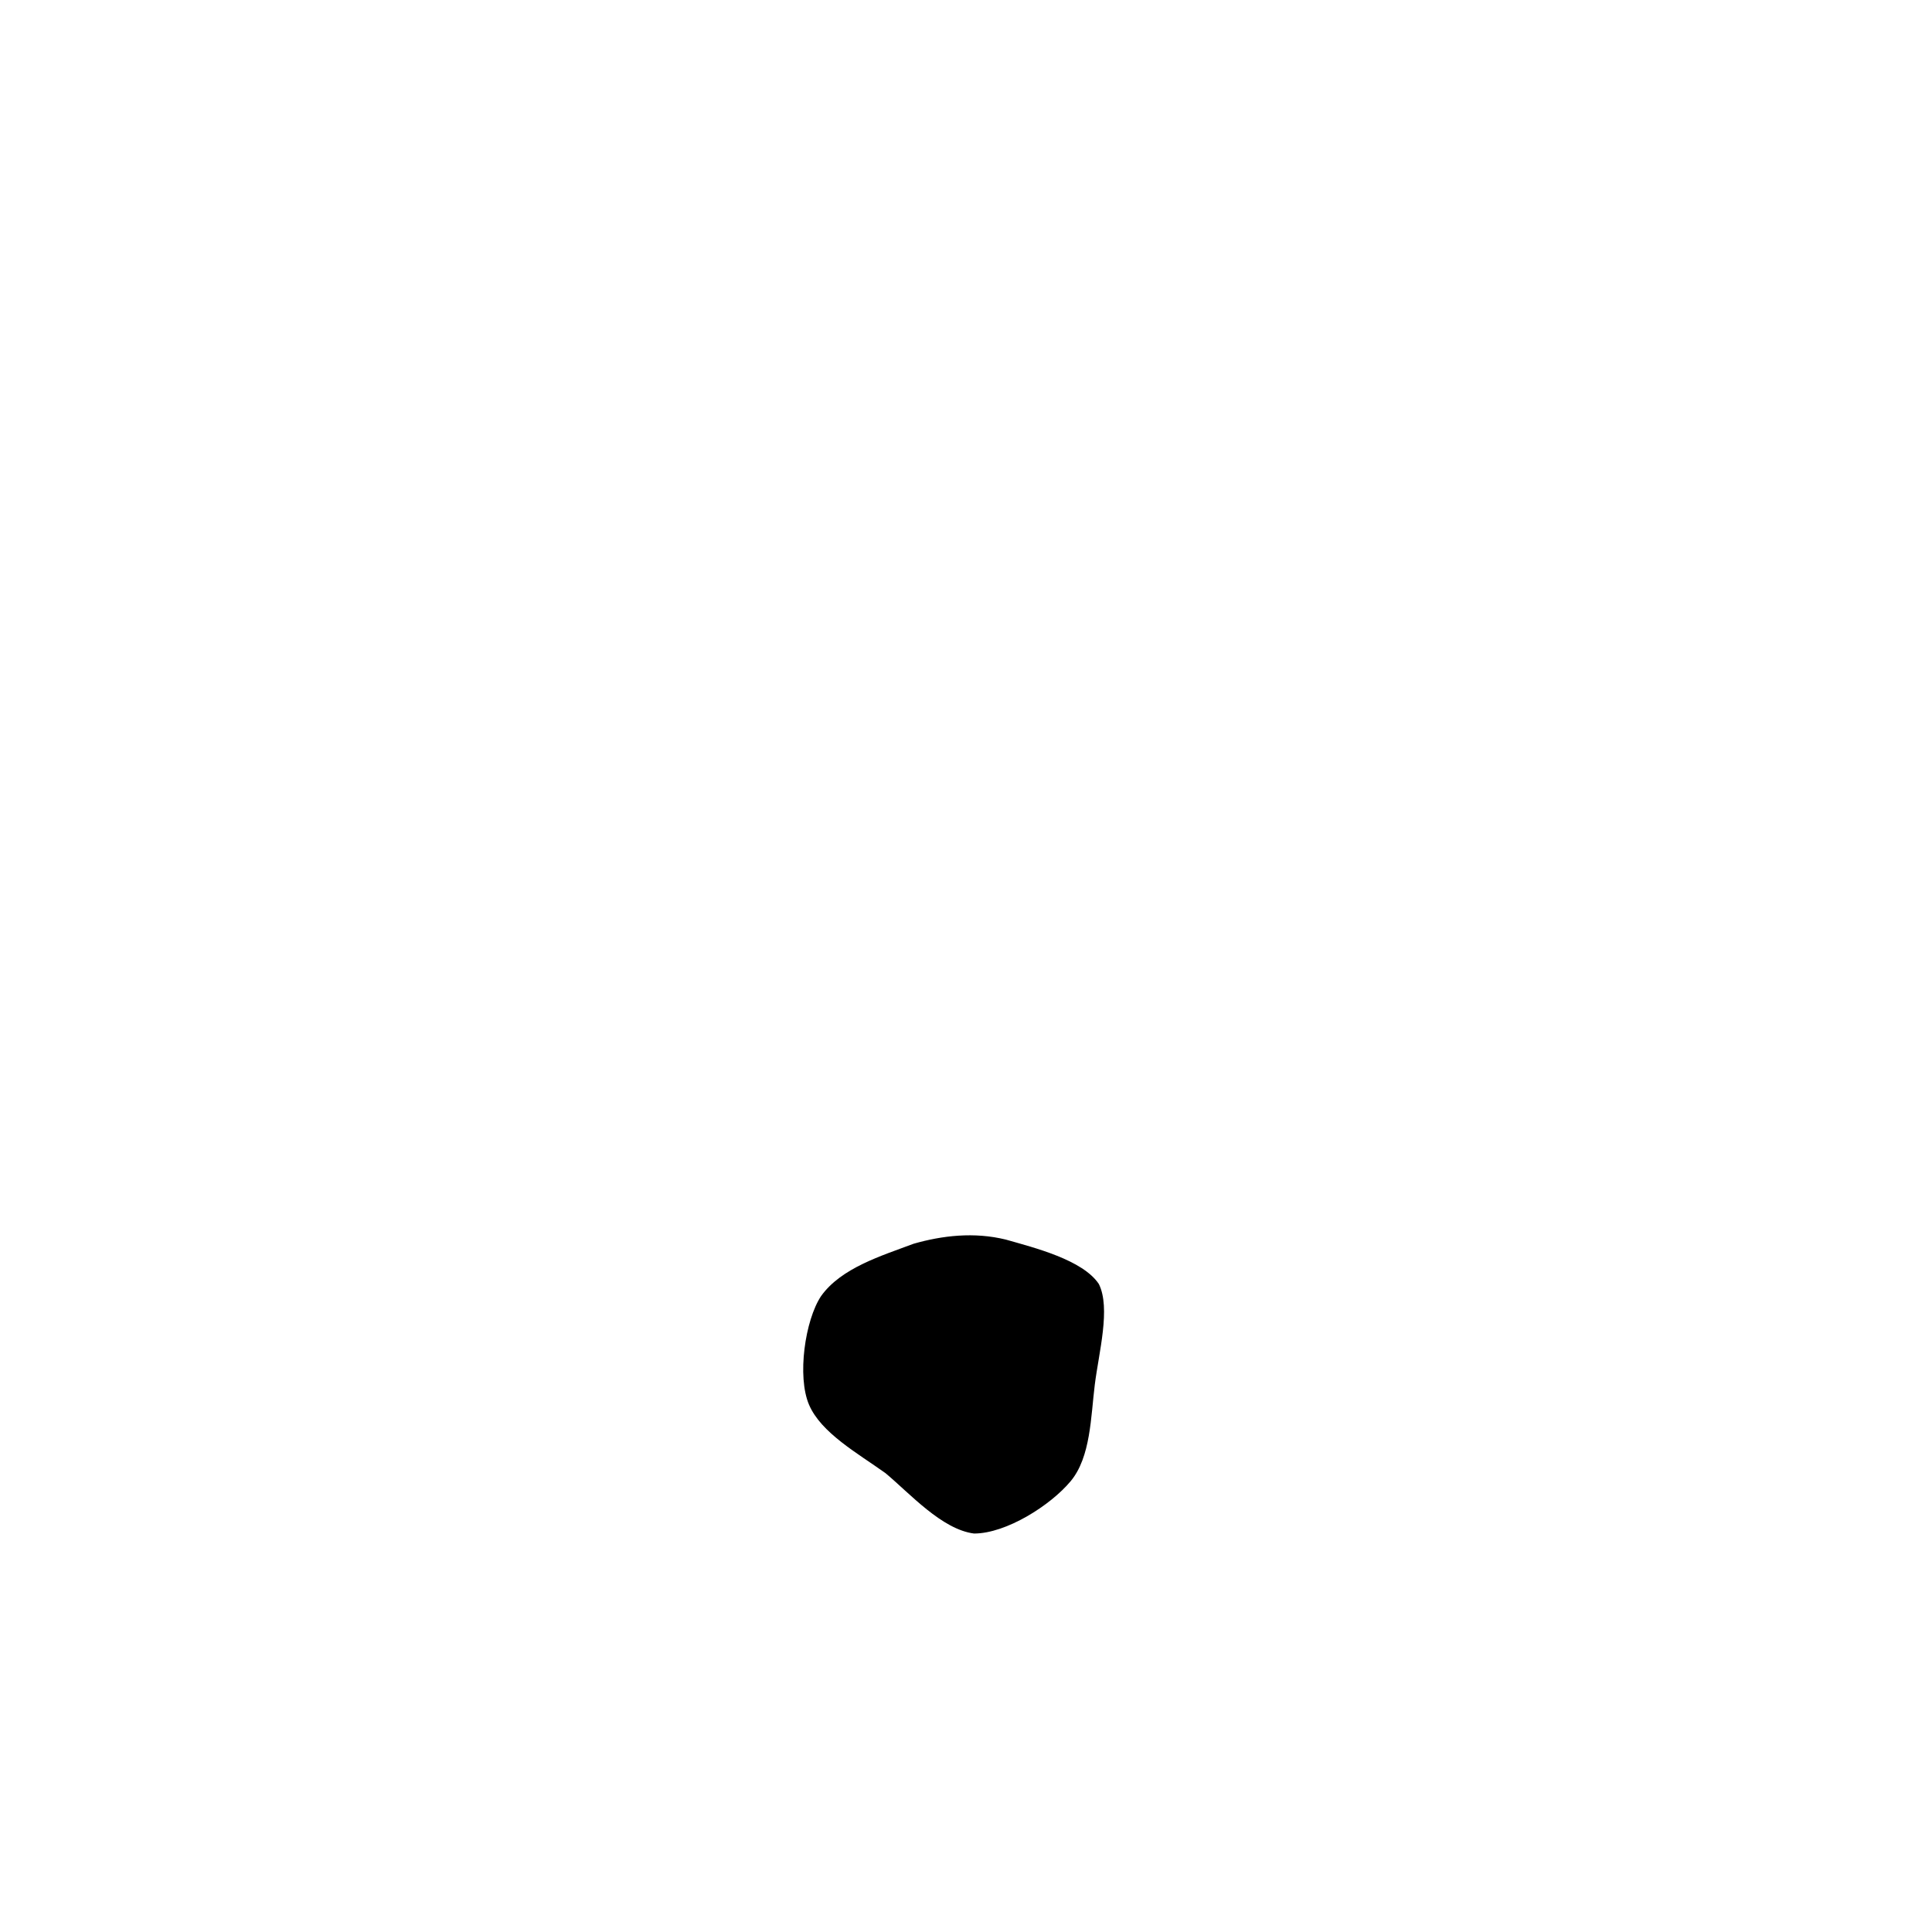
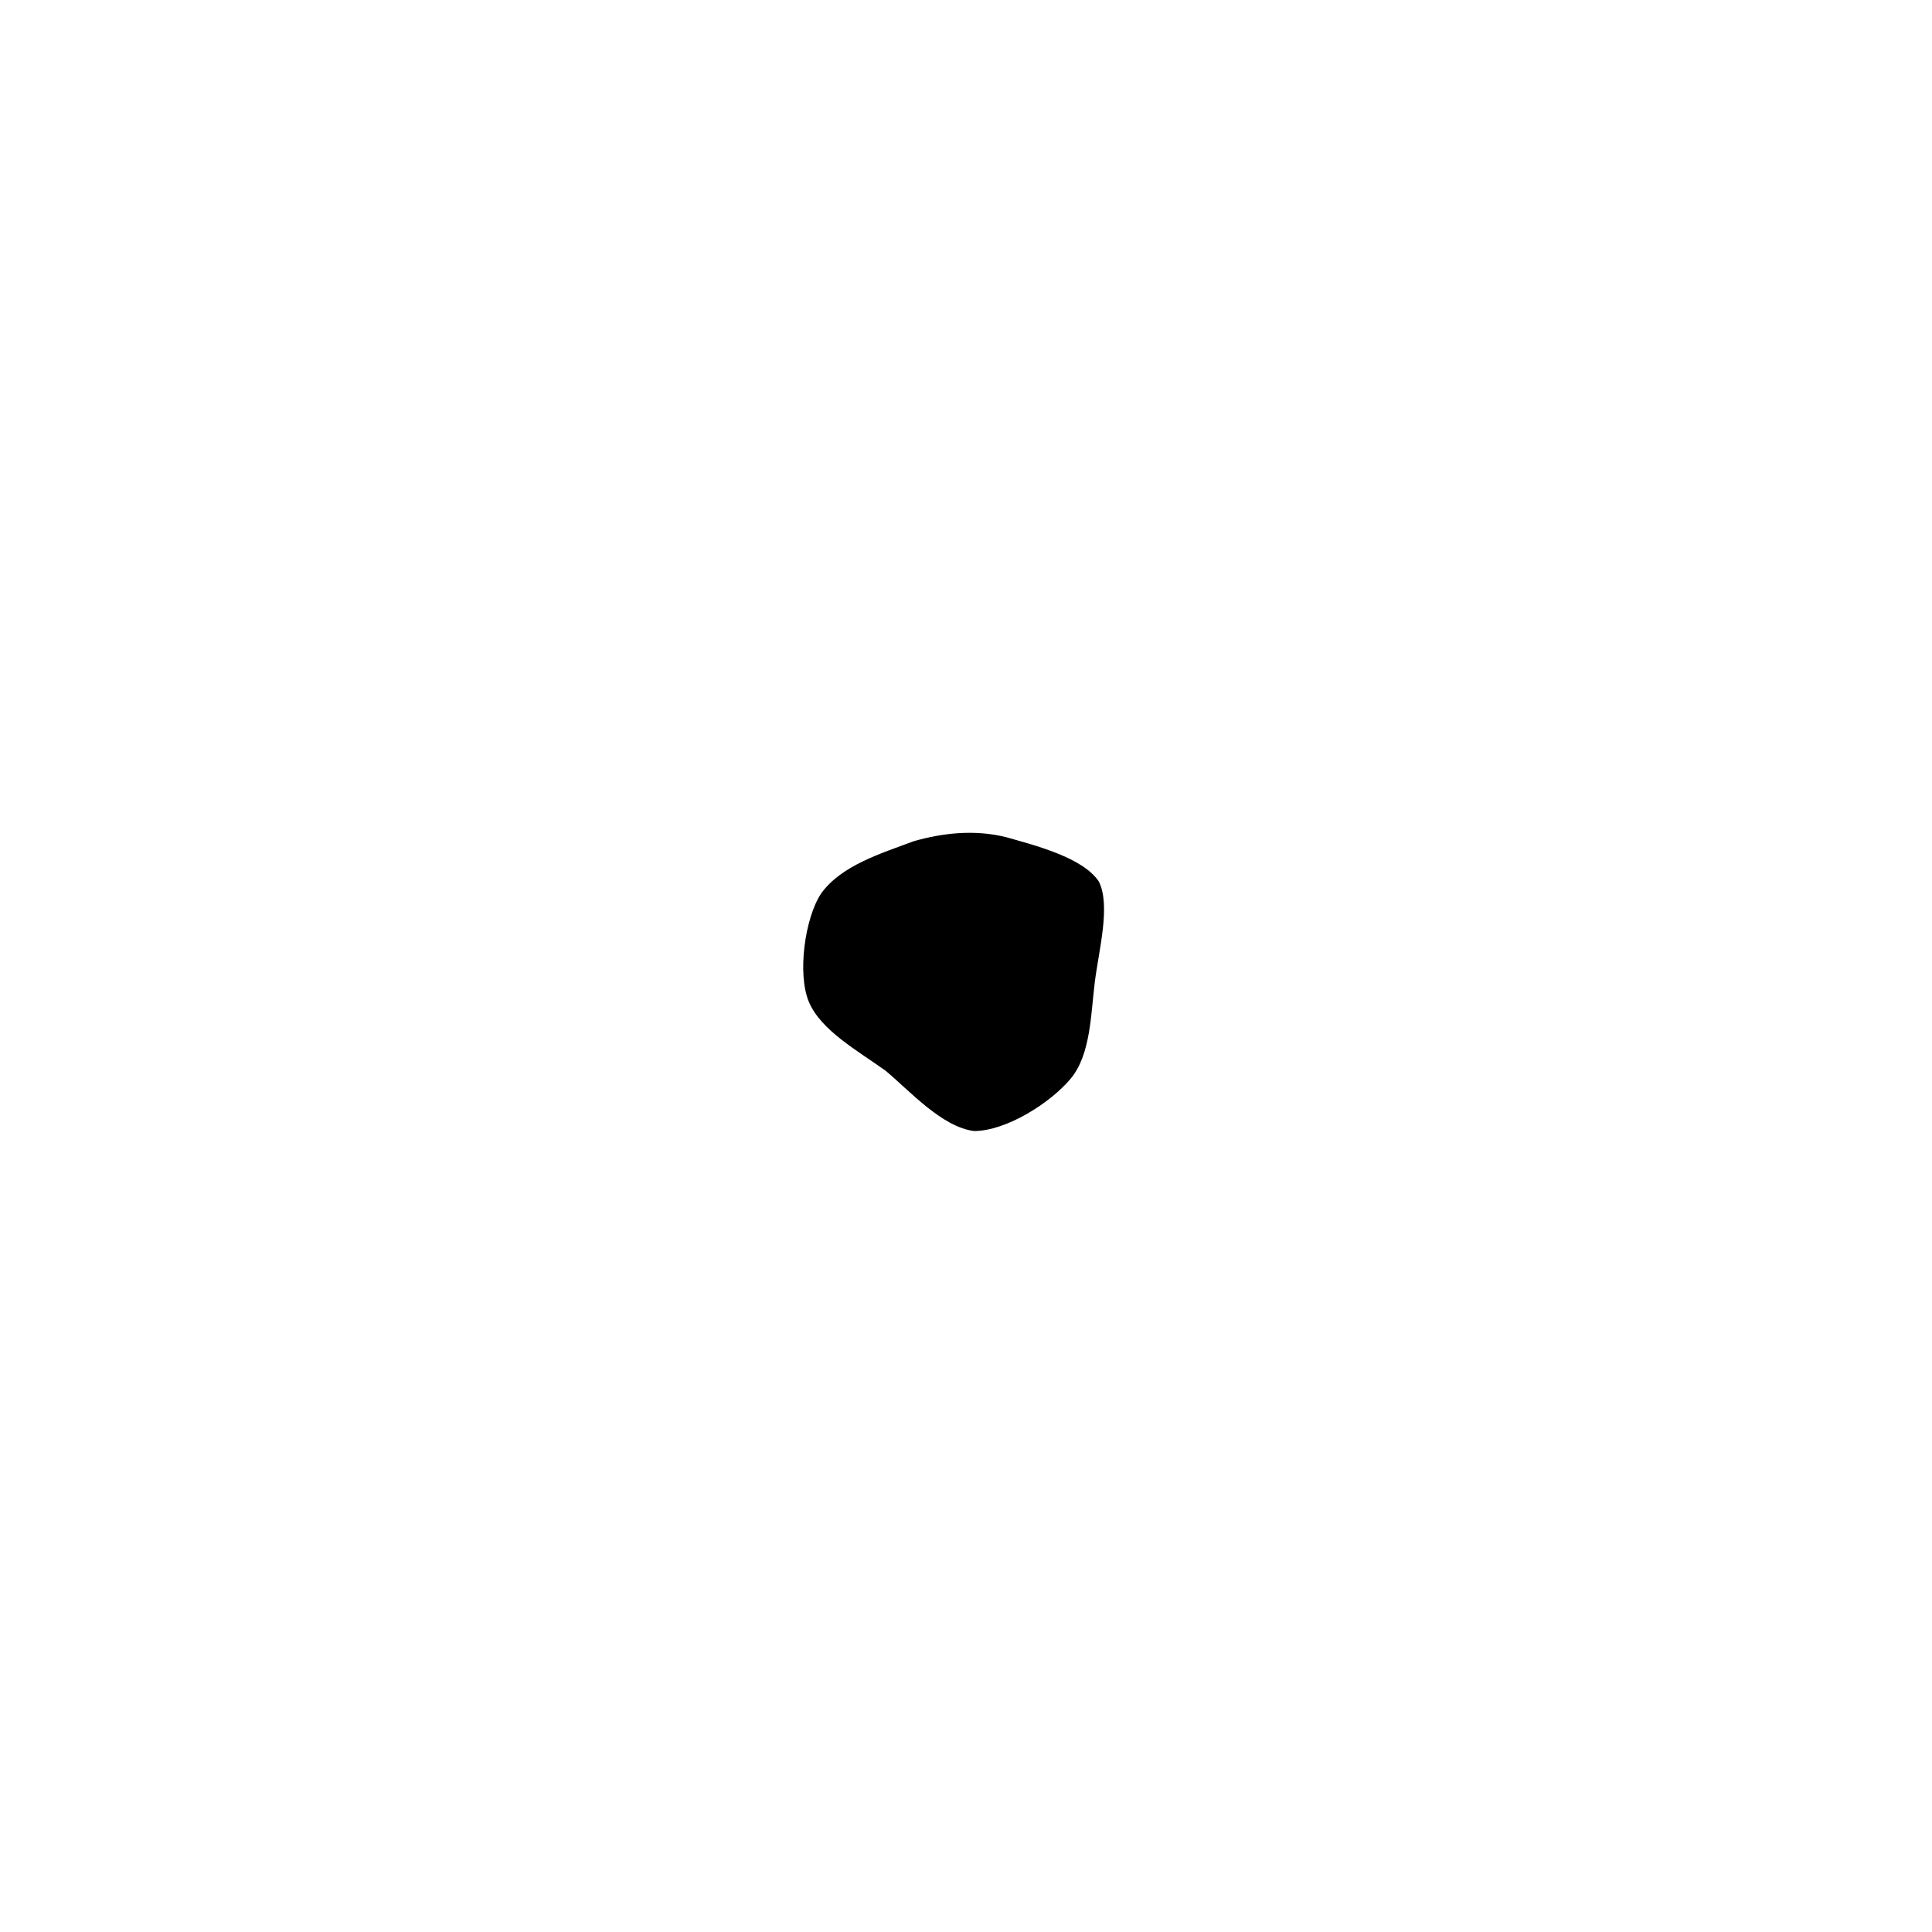
<svg xmlns="http://www.w3.org/2000/svg" viewBox="0 0 48 48">
-   <path fill="#000" d="M24.2 38.1C23.4 38 22.6 37.1 22 36.6C21.3 36.1 20.4 35.6 20.1 34.9C19.8 34.2 20 32.8 20.4 32.2C20.9 31.5 21.9 31.2 22.7 30.9C23.4 30.7 24.2 30.6 25 30.8C25.7 31 26.9 31.3 27.3 31.9C27.6 32.5 27.3 33.6 27.2 34.4C27.1 35.2 27.1 36.2 26.6 36.8C26.1 37.4 25 38.1 24.2 38.1Z" />
+   <path fill="#000" d="M24.2 28.1C23.4 28 22.6 27.1 22 26.6C21.3 26.1 20.4 25.6 20.1 24.9C19.8 24.2 20 22.8 20.4 22.2C20.9 21.5 21.9 21.2 22.7 20.9C23.4 20.7 24.2 20.6 25 20.8C25.7 21 26.9 21.3 27.3 21.9C27.6 22.5 27.3 23.6 27.2 24.4C27.1 25.2 27.1 26.2 26.6 26.8C26.1 27.4 25 28.1 24.2 28.1Z" />
</svg>
